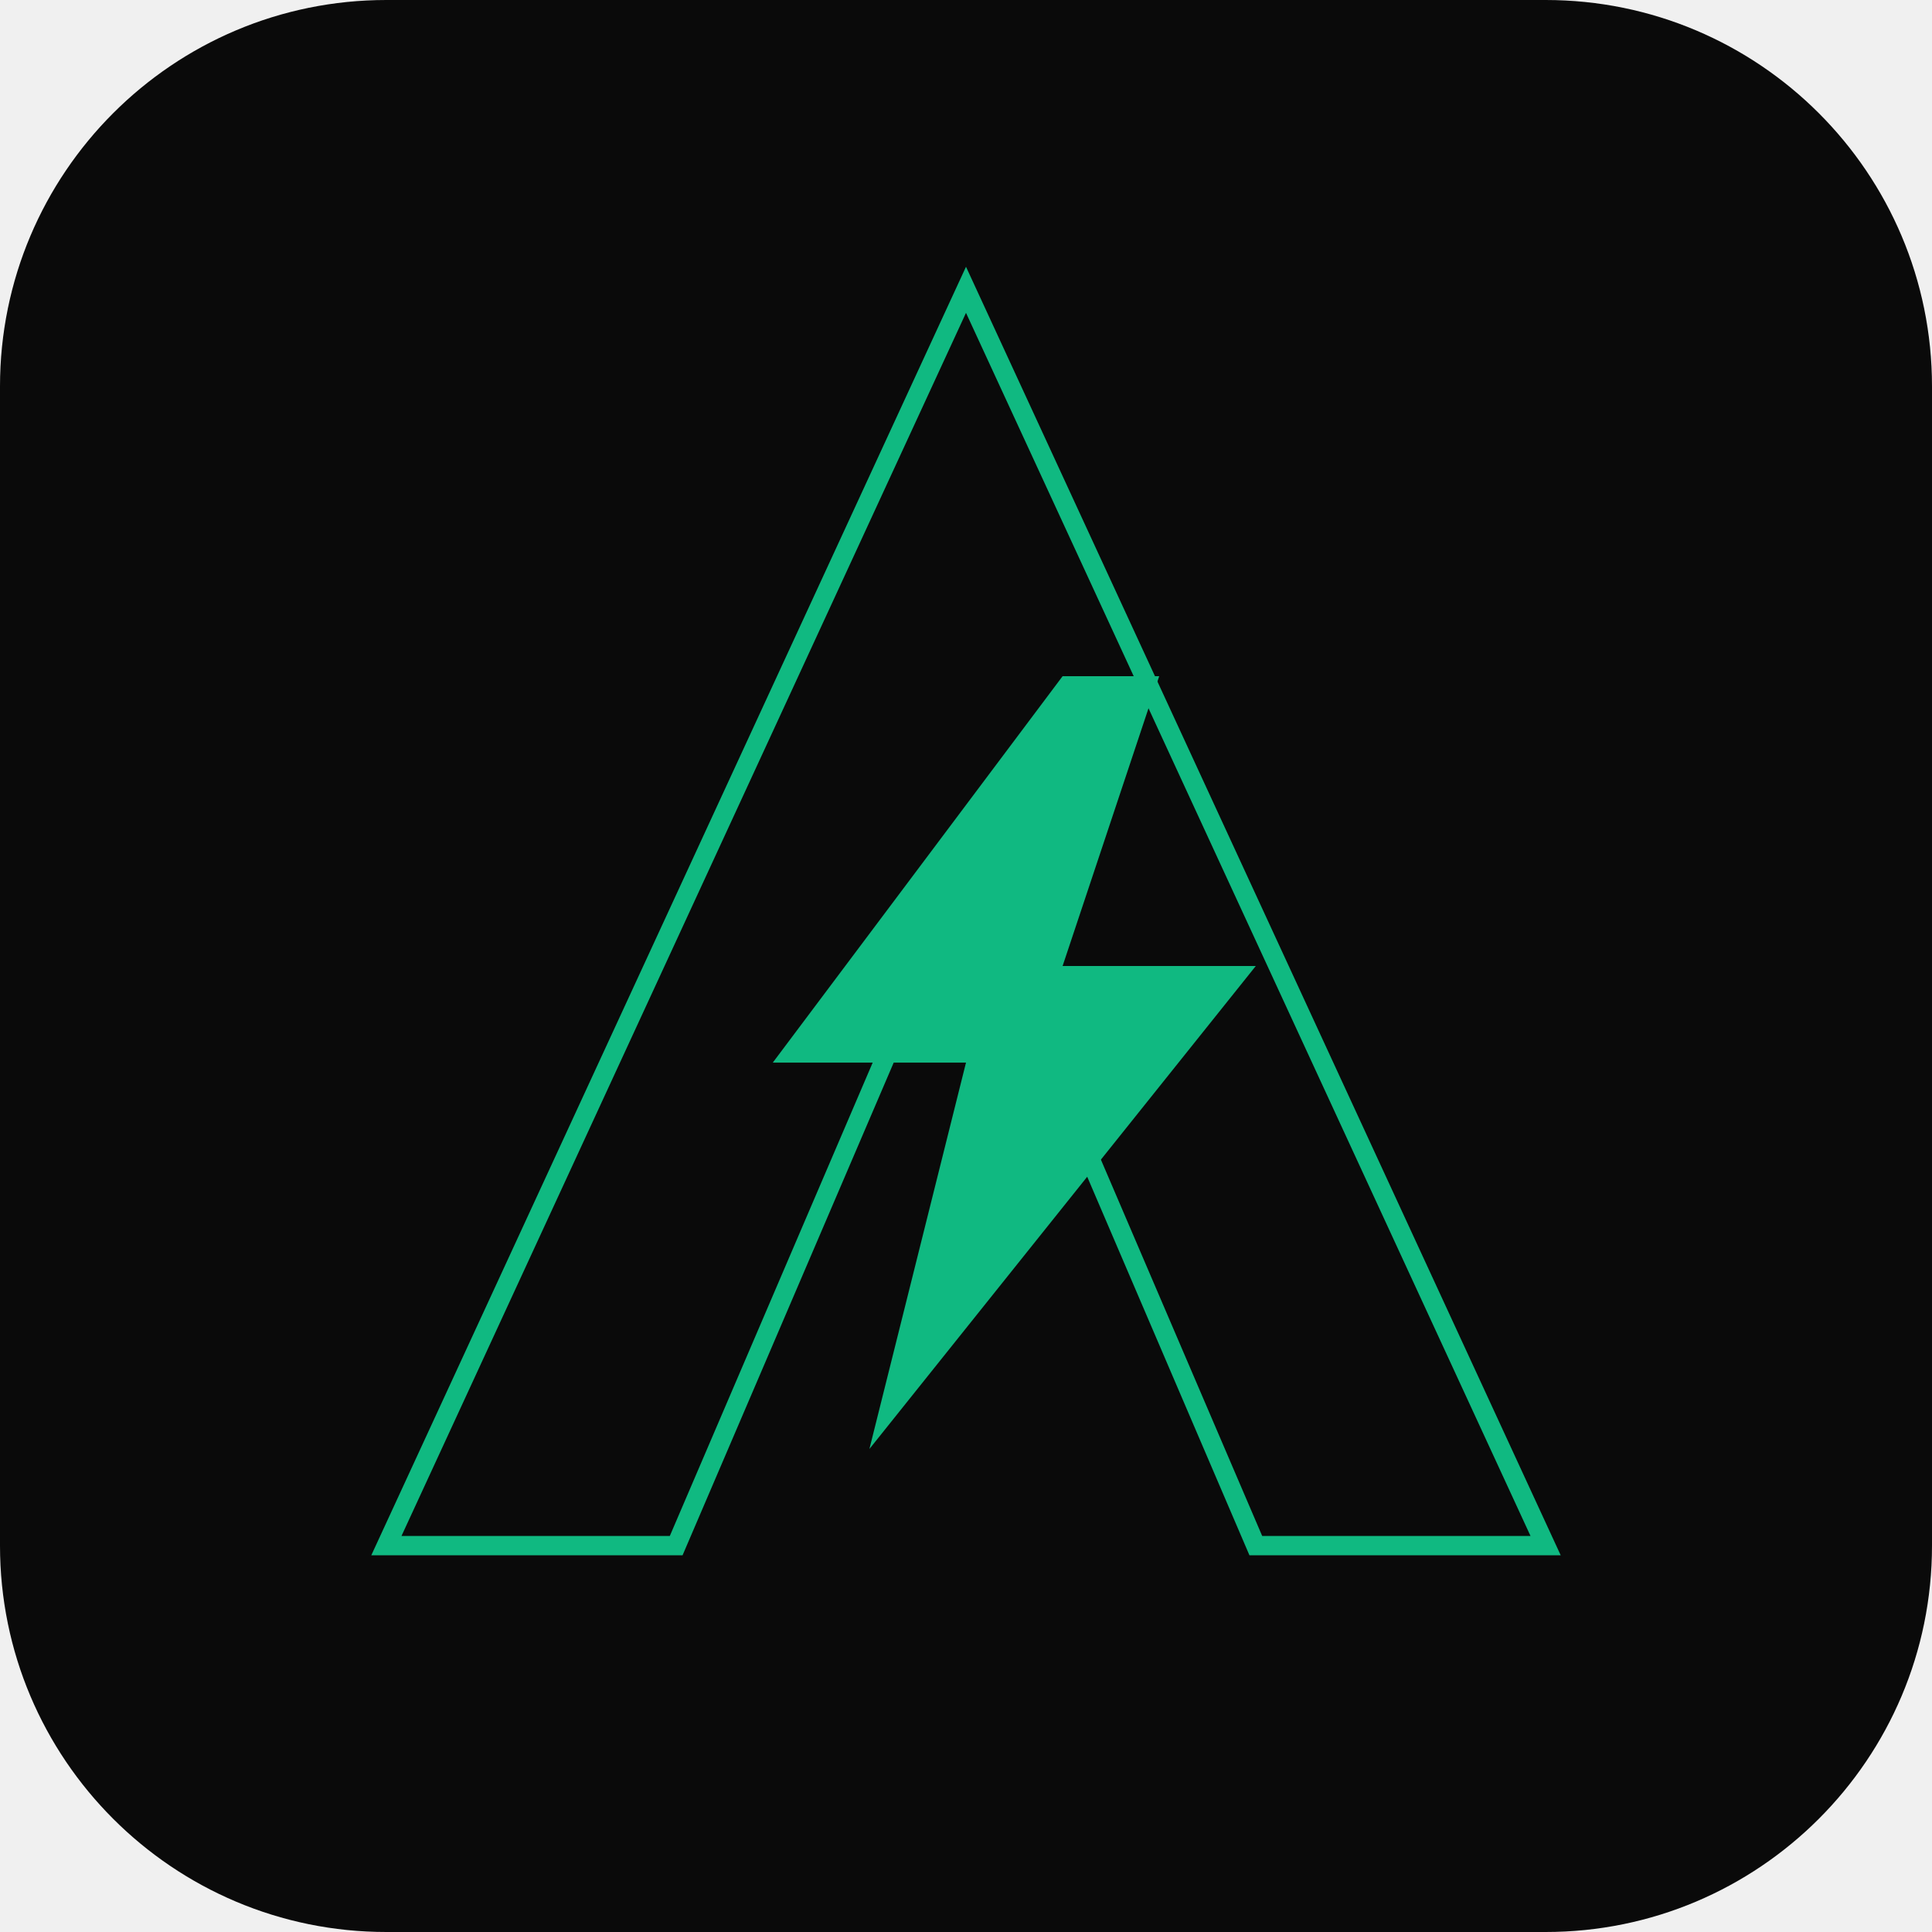
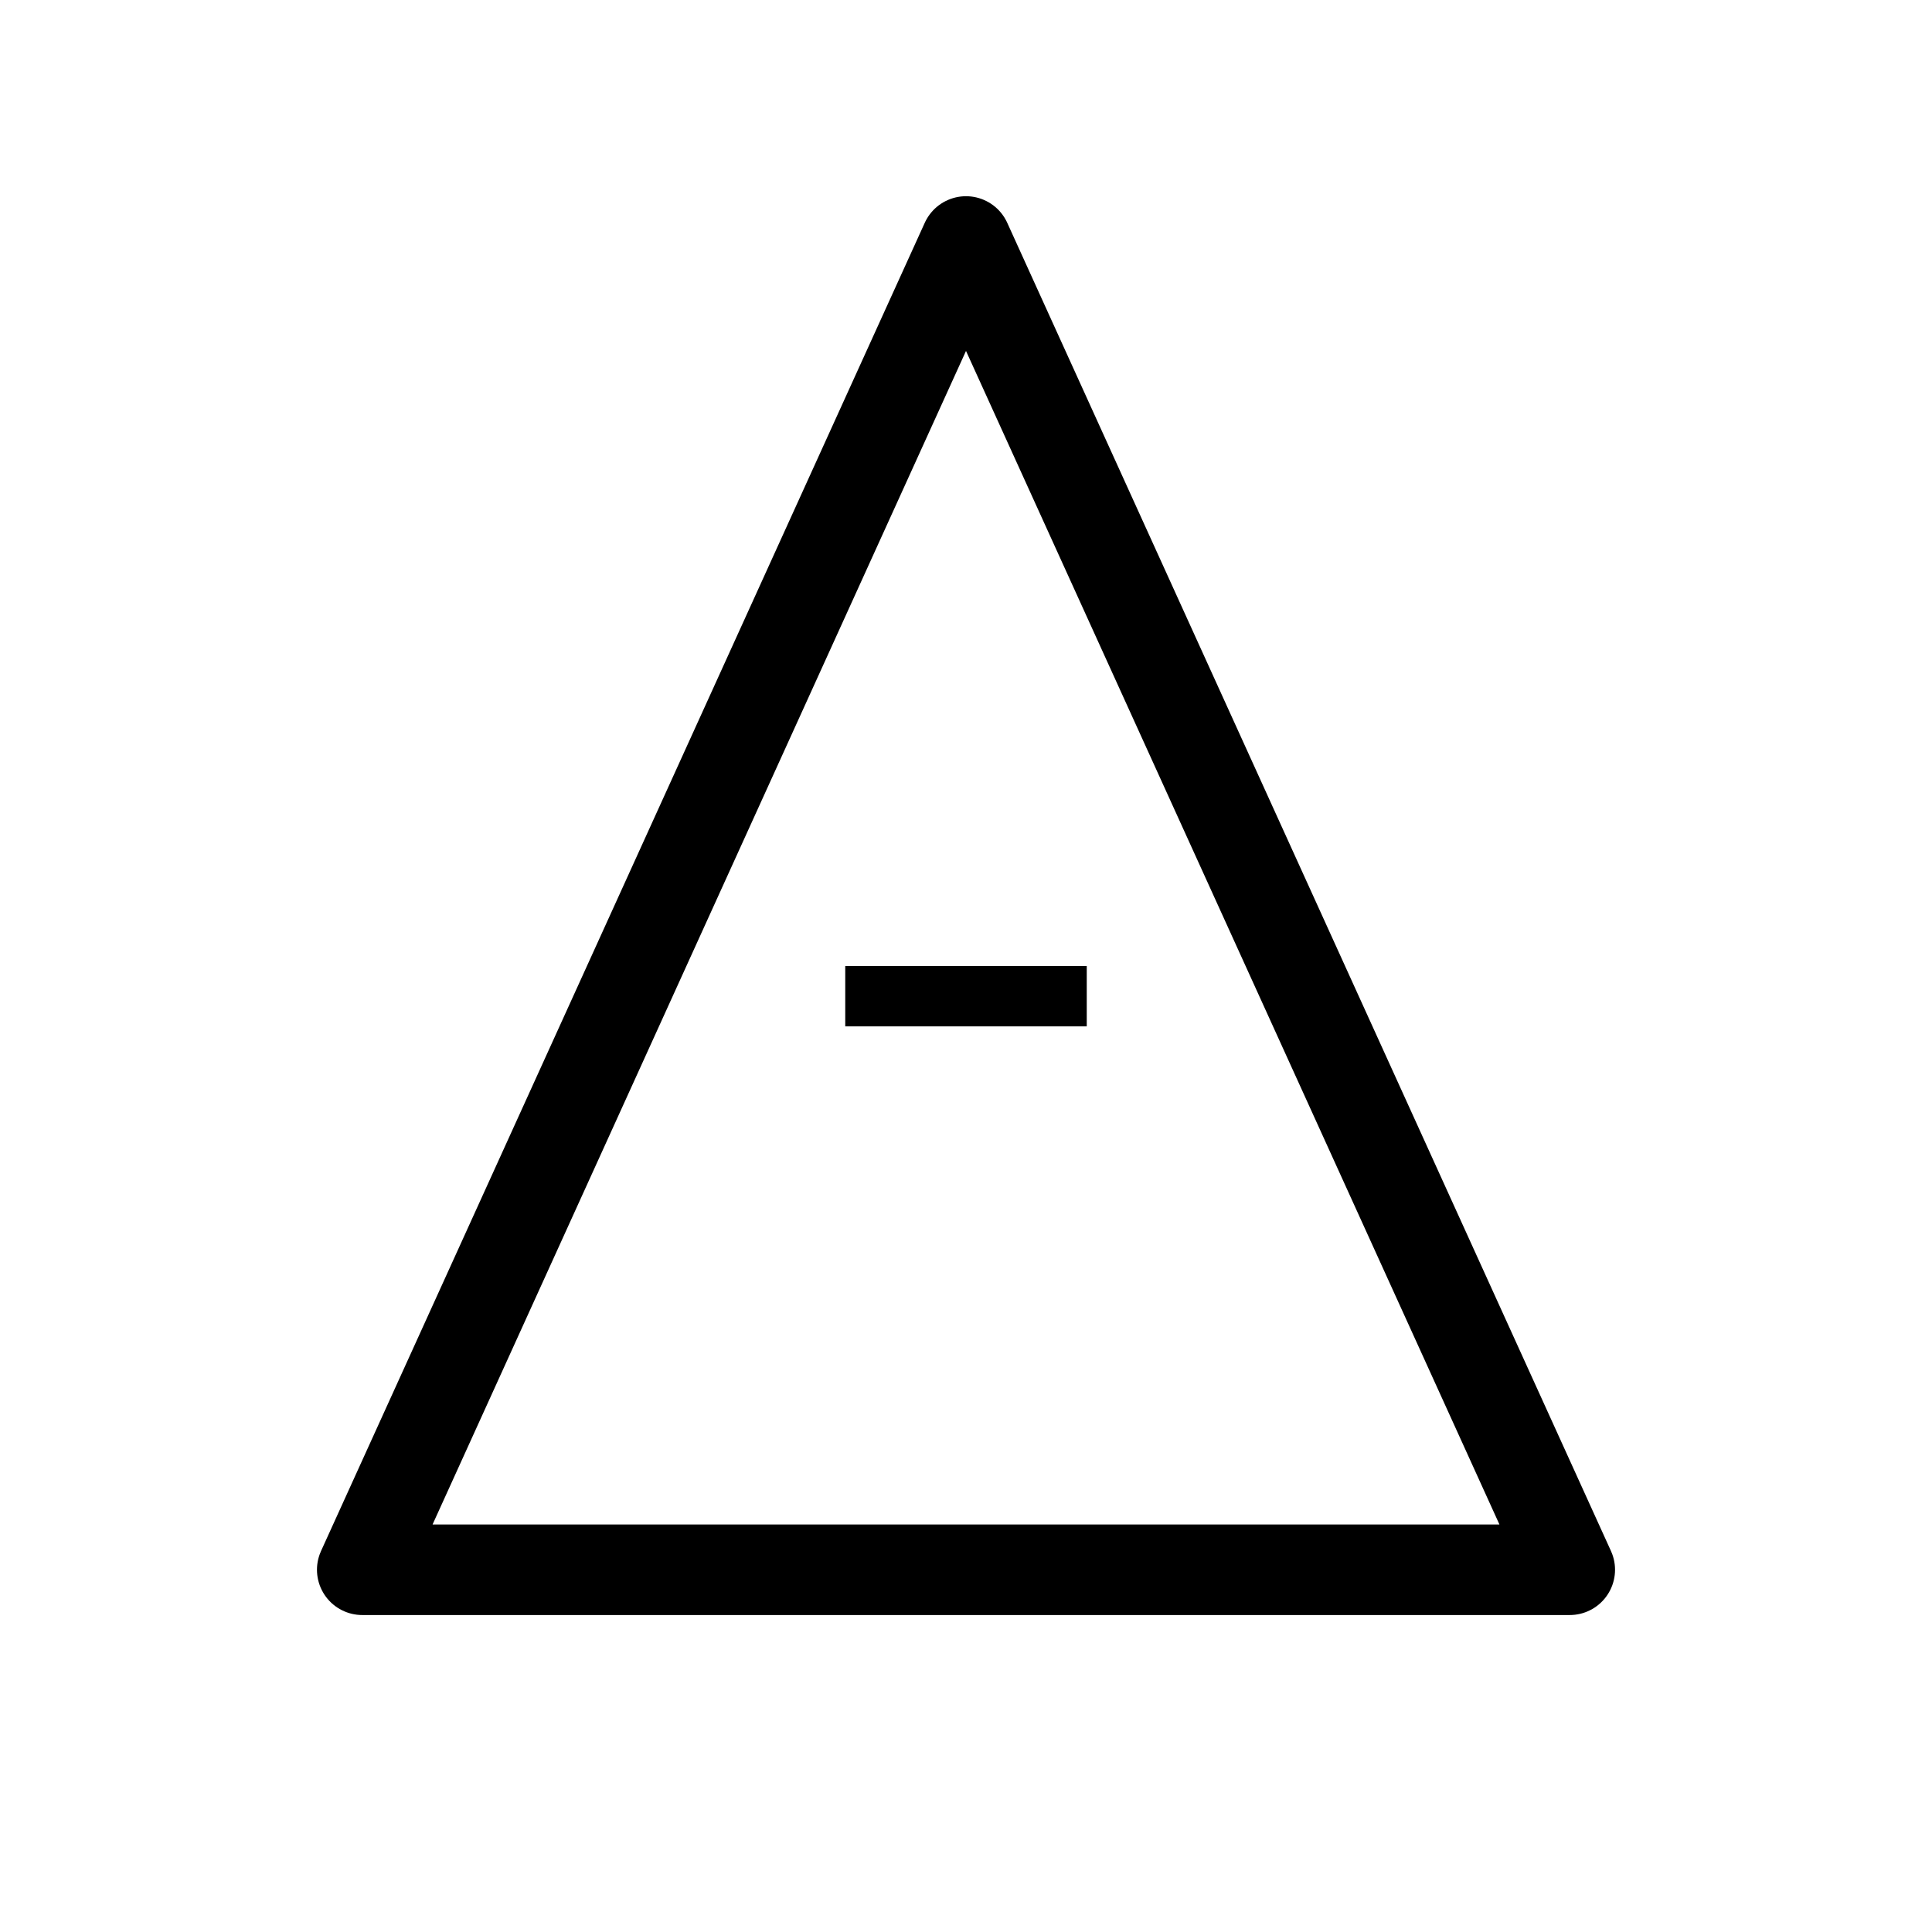
- <svg xmlns="http://www.w3.org/2000/svg" viewBox="0 0 100 100" fill="none">
-   <rect width="100" height="100" rx="20" fill="#0a0a0a" />
-   <path d="M50 15L20 80H35L50 45L65 80H80L50 15Z" stroke="#10b981" strokeWidth="6" strokeLinejoin="round" />
-   <path d="M55 35L40 55H50L45 75L65 50H55L60 35H55Z" fill="#10b981" />
+ <svg xmlns="http://www.w3.org/2000/svg" width="32" height="32" viewBox="0 0 32 32" fill="none">
+   <rect width="32" height="32" fill="white" />
+   <path d="M16 4L26 26H6L16 4Z" stroke="black" stroke-width="1.5" stroke-linejoin="round" />
+   <rect x="14" y="16" width="4" height="1" fill="black" />
</svg>
